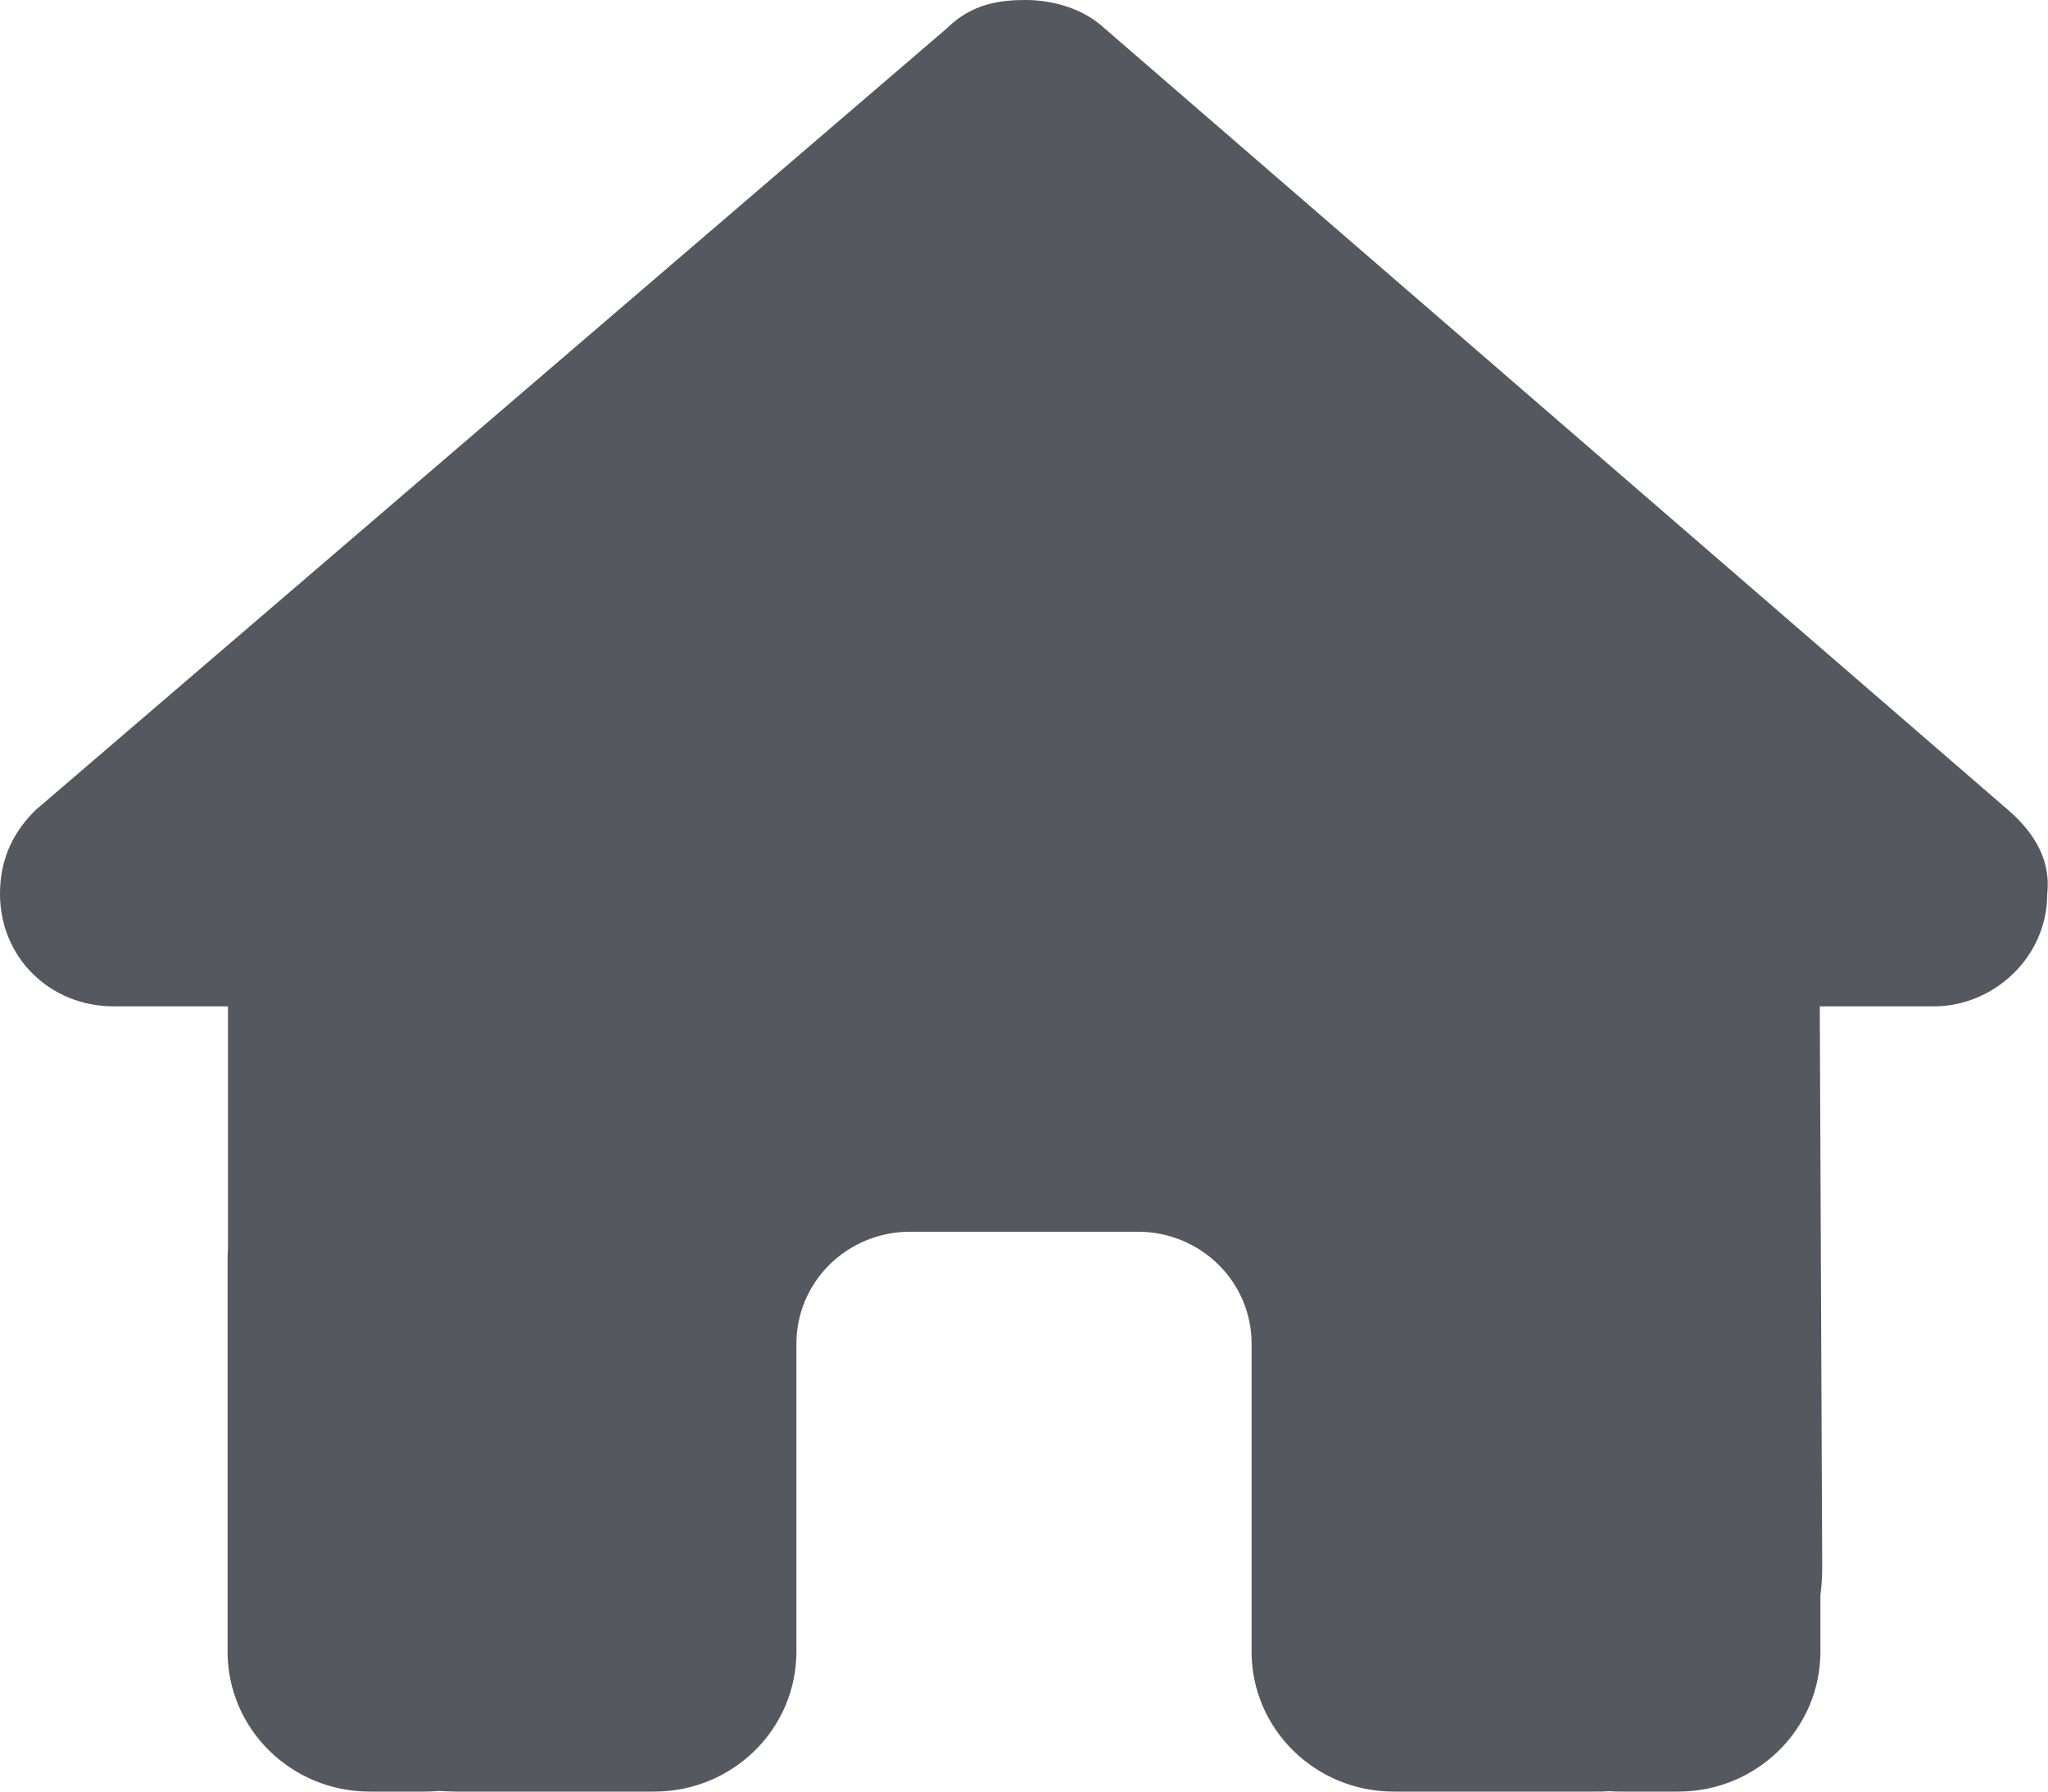
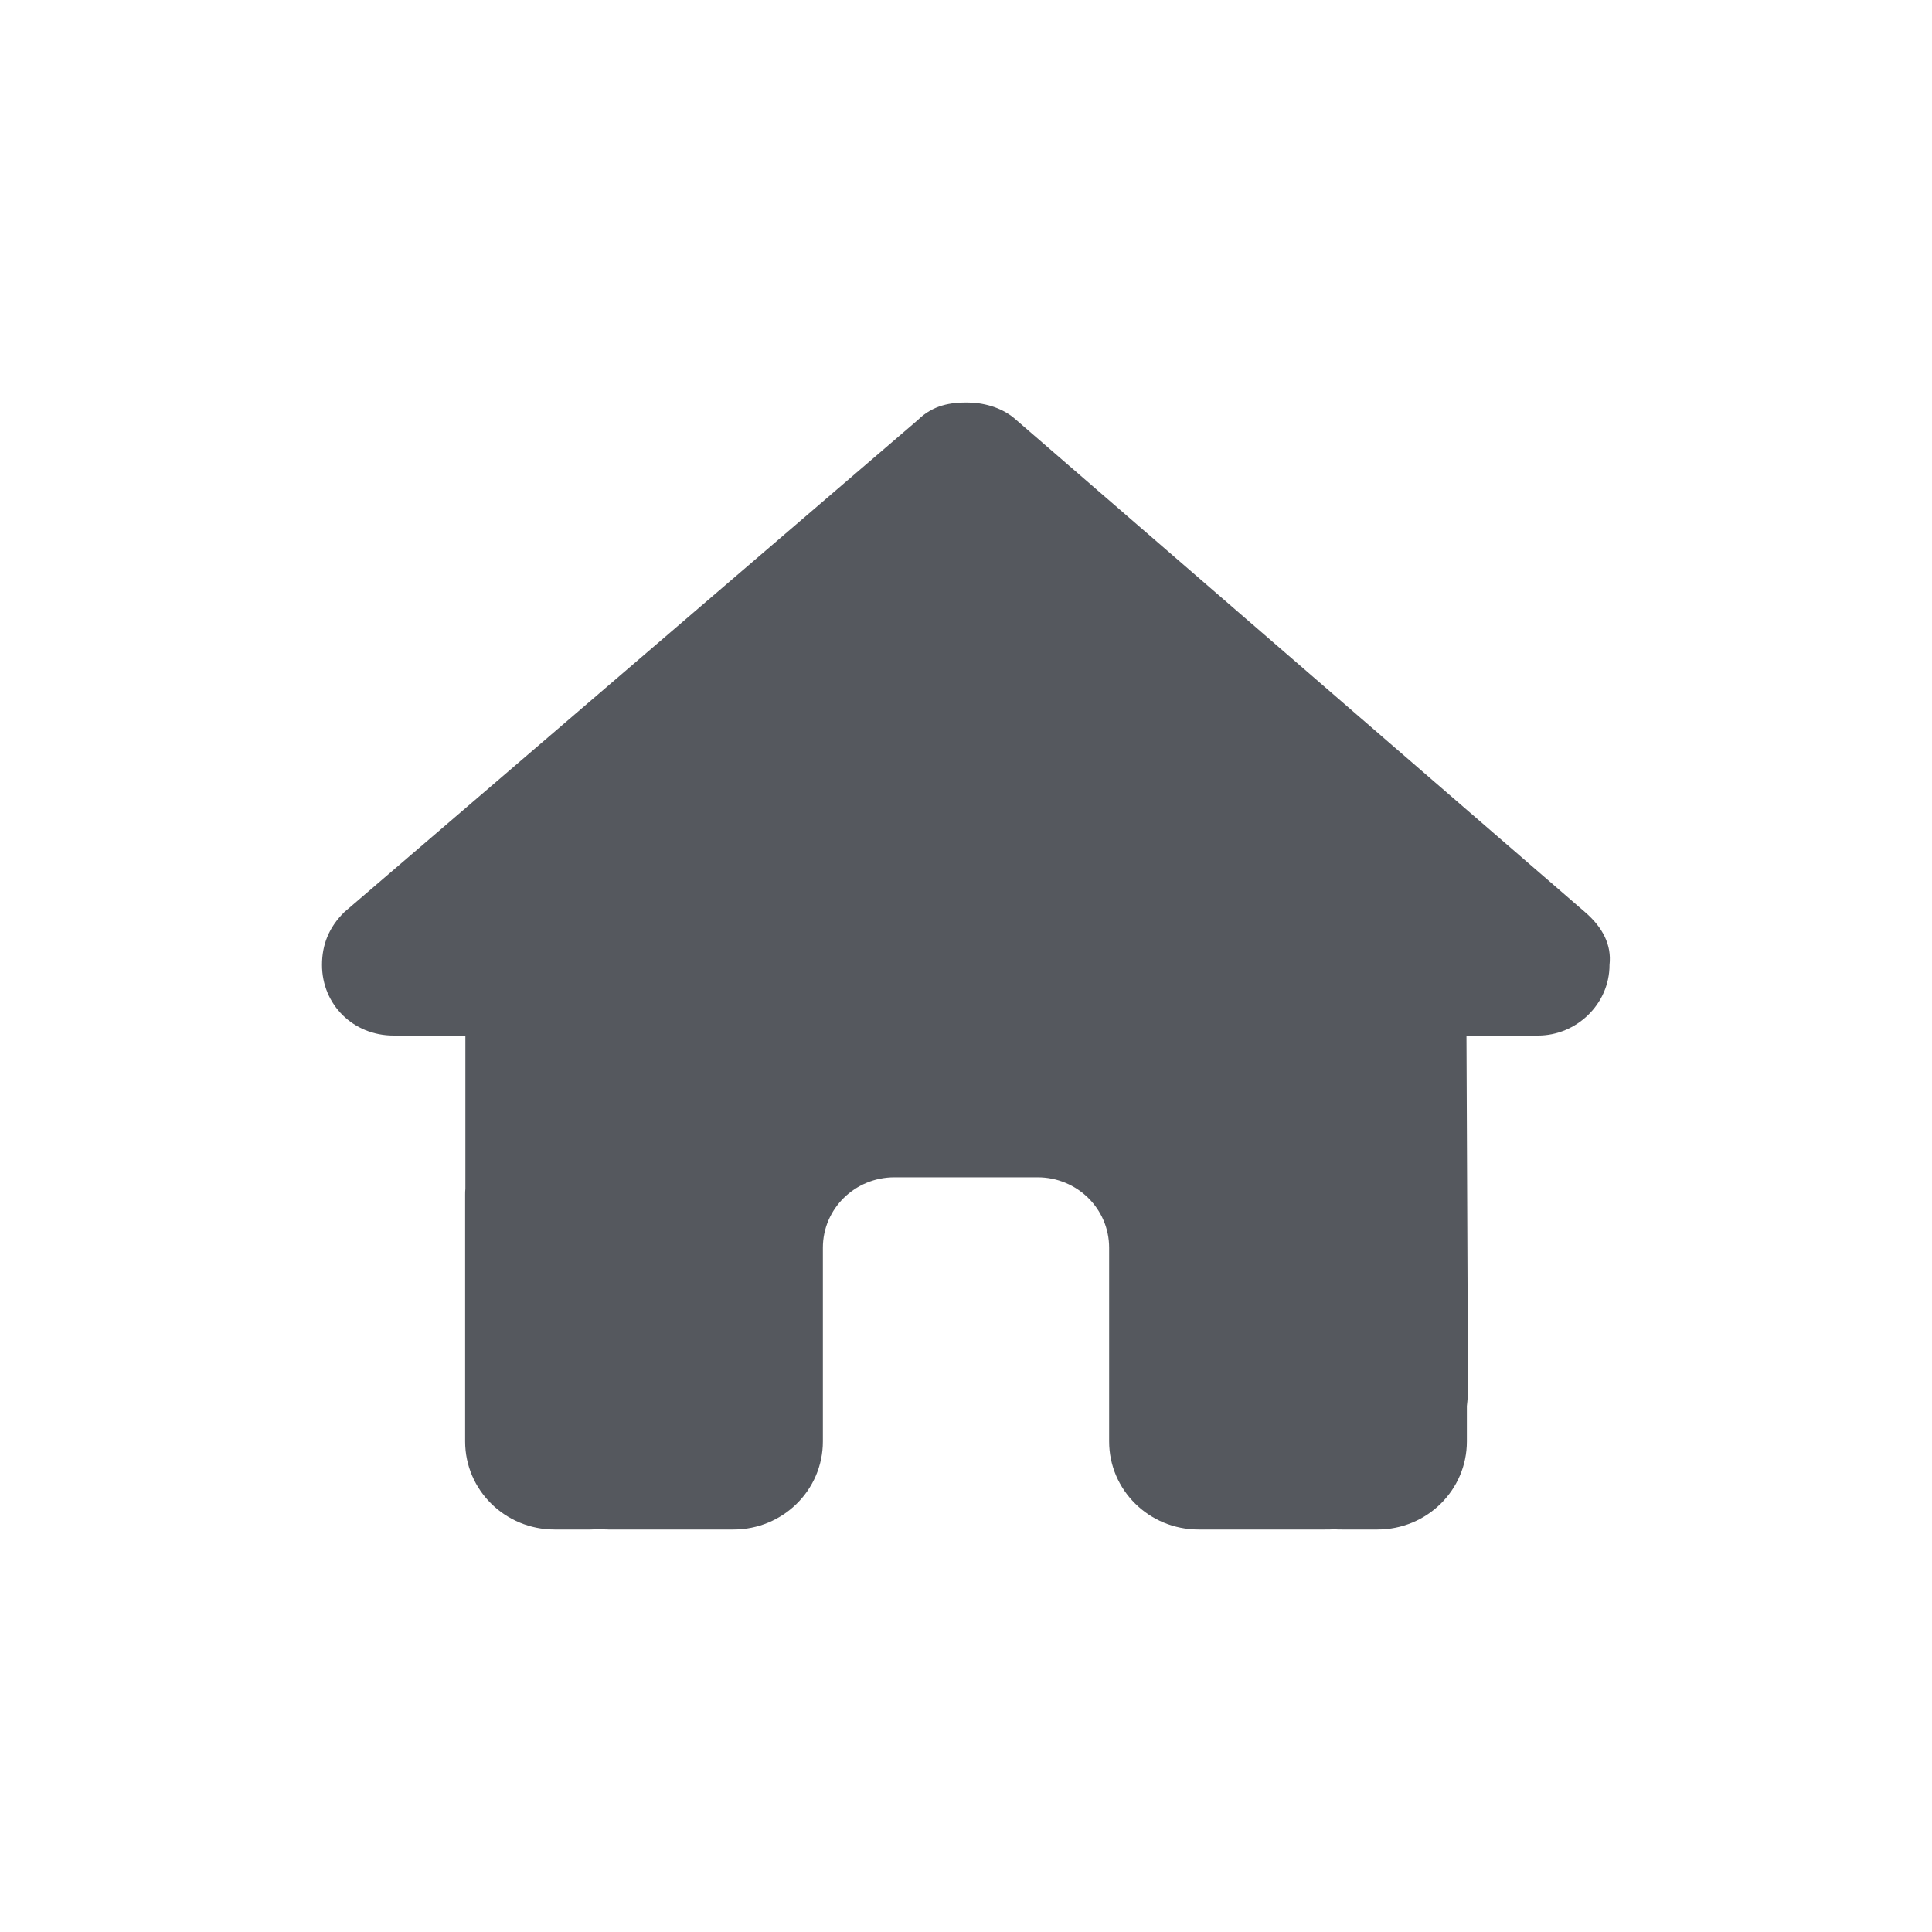
- <svg xmlns="http://www.w3.org/2000/svg" width="16" height="14" viewBox="0 0 16 14" fill="none">
-   <path d="M15.994 6.986C15.994 7.479 15.578 7.864 15.106 7.864H14.217L14.236 12.245C14.236 12.318 14.231 12.392 14.222 12.466V12.906C14.222 13.511 13.725 14 13.111 14H12.667C12.636 14 12.606 14 12.575 13.997C12.536 14 12.497 14 12.458 14H11.556H10.889C10.275 14 9.778 13.511 9.778 12.906V12.25V10.5C9.778 10.016 9.381 9.625 8.889 9.625H7.111C6.619 9.625 6.222 10.016 6.222 10.5V12.25V12.906C6.222 13.511 5.725 14 5.111 14H4.444H3.558C3.517 14 3.475 13.997 3.433 13.995C3.4 13.997 3.367 14 3.333 14H2.889C2.275 14 1.778 13.511 1.778 12.906V9.844C1.778 9.819 1.778 9.792 1.781 9.767V7.864H0.889C0.389 7.864 0 7.481 0 6.986C0 6.74 0.083 6.521 0.278 6.33L7.4 0.219C7.594 0.027 7.817 0 8.011 0C8.206 0 8.428 0.055 8.594 0.191L15.689 6.33C15.911 6.521 16.022 6.74 15.994 6.986Z" fill="#55585E" />
+ <svg xmlns="http://www.w3.org/2000/svg" width="24" height="24" viewBox="0 0 24 24" fill="none">
+   <path d="M19.994 11.986C19.994 12.479 19.578 12.864 19.106 12.864H18.217L18.236 17.244C18.236 17.318 18.231 17.392 18.222 17.466V17.906C18.222 18.511 17.725 19 17.111 19H16.667C16.636 19 16.606 19 16.575 18.997C16.536 19 16.497 19 16.458 19H15.556H14.889C14.275 19 13.778 18.511 13.778 17.906V17.25V15.5C13.778 15.016 13.381 14.625 12.889 14.625H11.111C10.619 14.625 10.222 15.016 10.222 15.5V17.25V17.906C10.222 18.511 9.725 19 9.111 19H8.444H7.558C7.517 19 7.475 18.997 7.433 18.994C7.4 18.997 7.367 19 7.333 19H6.889C6.275 19 5.778 18.511 5.778 17.906V14.844C5.778 14.819 5.778 14.792 5.781 14.767V12.864H4.889C4.389 12.864 4 12.481 4 11.986C4 11.74 4.083 11.521 4.278 11.33L11.4 5.219C11.594 5.027 11.817 5 12.011 5C12.206 5 12.428 5.055 12.594 5.191L19.689 11.33C19.911 11.521 20.022 11.74 19.994 11.986Z" fill="#55585E" />
</svg>
